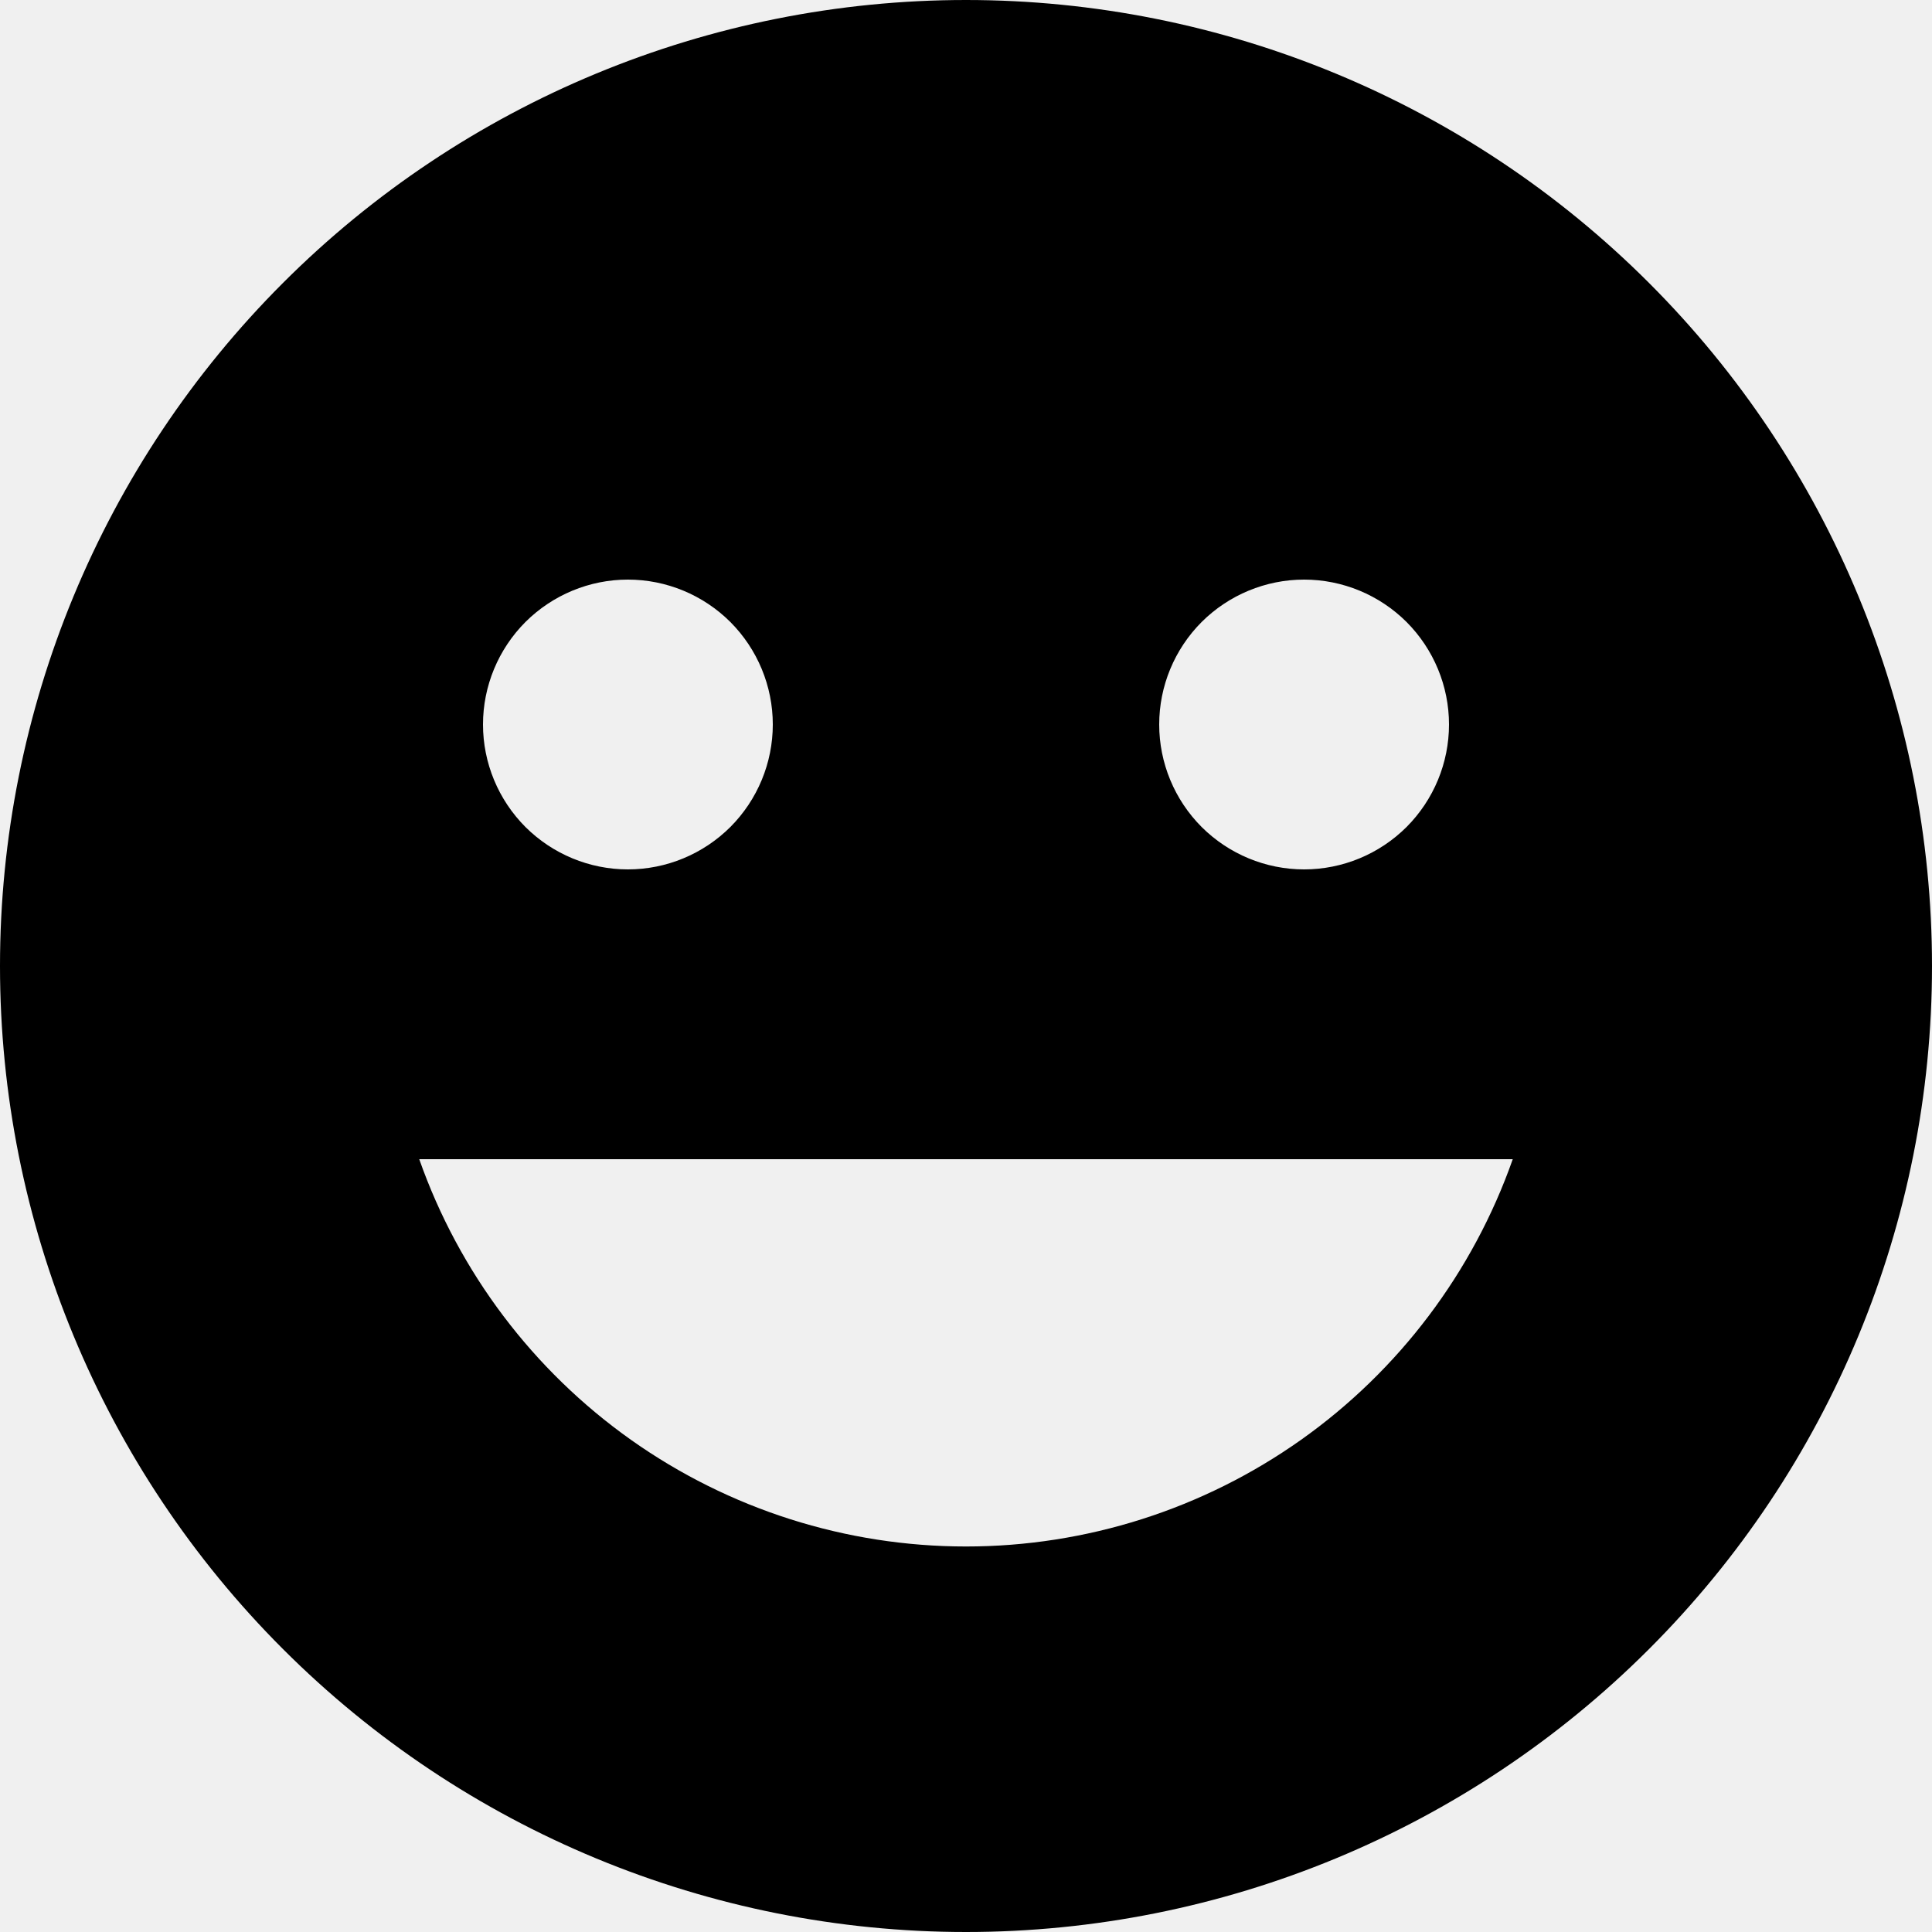
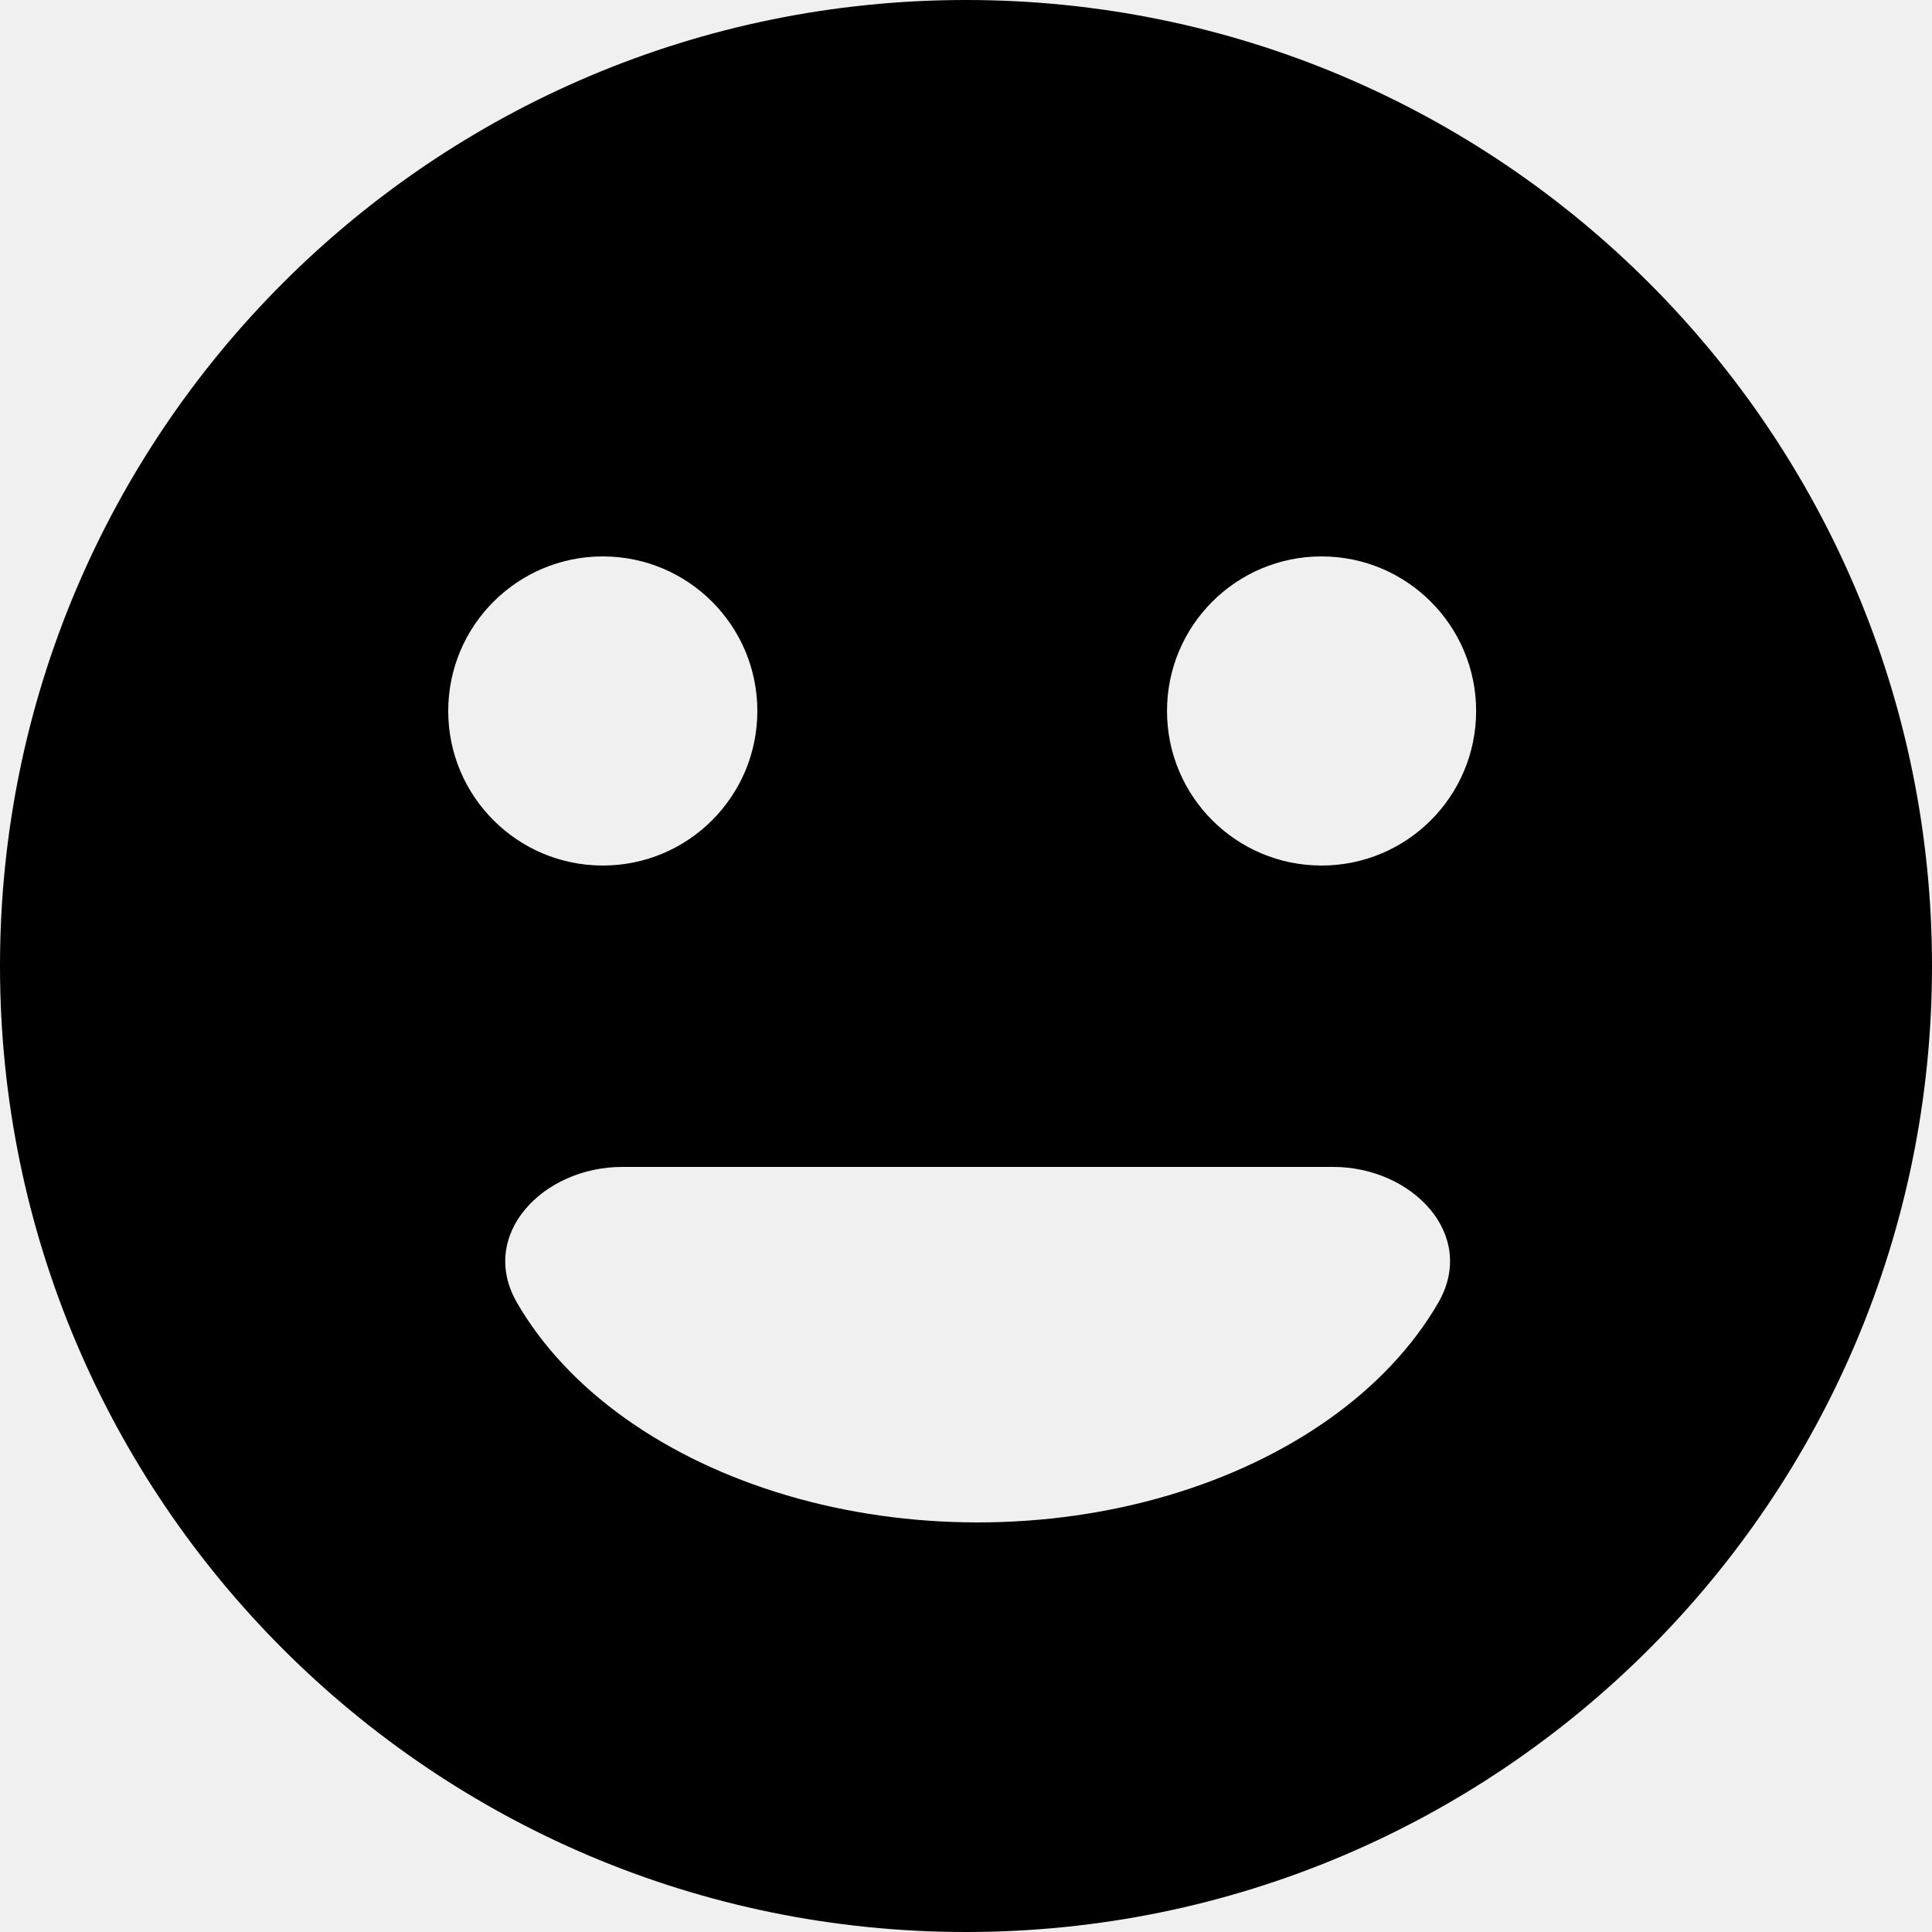
<svg xmlns="http://www.w3.org/2000/svg" width="24" height="24" viewBox="0 0 24 24" fill="none">
-   <g clip-path="url(#clip0_820_846)">
-     <path d="M12 24C8.817 24 5.765 22.736 3.515 20.485C1.264 18.235 0 15.183 0 12C0 8.817 1.264 5.765 3.515 3.515C5.765 1.264 8.817 0 12 0C15.183 0 18.235 1.264 20.485 3.515C22.736 5.765 24 8.817 24 12C24 15.183 22.736 18.235 20.485 20.485C18.235 22.736 15.183 24 12 24ZM7.8 10.8C8.277 10.8 8.735 10.61 9.073 10.273C9.41 9.935 9.6 9.477 9.6 9C9.6 8.523 9.41 8.065 9.073 7.727C8.735 7.39 8.277 7.2 7.8 7.2C7.323 7.2 6.865 7.39 6.527 7.727C6.19 8.065 6 8.523 6 9C6 9.477 6.19 9.935 6.527 10.273C6.865 10.61 7.323 10.8 7.8 10.8ZM16.2 10.8C16.677 10.8 17.135 10.61 17.473 10.273C17.81 9.935 18 9.477 18 9C18 8.523 17.81 8.065 17.473 7.727C17.135 7.39 16.677 7.2 16.2 7.2C15.723 7.2 15.265 7.39 14.927 7.727C14.59 8.065 14.4 8.523 14.4 9C14.4 9.477 14.59 9.935 14.927 10.273C15.265 10.61 15.723 10.8 16.2 10.8ZM18.792 14.4H5.208C5.703 15.806 6.622 17.024 7.838 17.886C9.055 18.748 10.509 19.211 12 19.211C13.491 19.211 14.945 18.748 16.162 17.886C17.378 17.024 18.297 15.806 18.792 14.4Z" fill="black" />
-   </g>
-   <defs>
-     <clipPath id="clip0_820_846">
-       <rect width="24" height="24" fill="white" />
-     </clipPath>
-   </defs>
+   <path fill-rule="evenodd" clip-rule="evenodd" d="M12 24C18.627 24 24 18.627 24 12C24 5.373 18.627 0 12 0C5.373 0 0 5.373 0 12C0 18.627 5.373 24 12 24ZM7.488 10.752C8.549 10.752 9.408 9.893 9.408 8.832C9.408 7.772 8.549 6.912 7.488 6.912C6.428 6.912 5.568 7.772 5.568 8.832C5.568 9.893 6.428 10.752 7.488 10.752ZM18.337 8.832C18.337 9.893 17.477 10.752 16.417 10.752C15.356 10.752 14.497 9.893 14.497 8.832C14.497 7.772 15.356 6.912 16.417 6.912C17.477 6.912 18.337 7.772 18.337 8.832ZM17.865 16.186C18.358 15.338 17.542 14.496 16.562 14.496H12.145H7.728C6.747 14.496 5.932 15.338 6.424 16.186C6.735 16.722 7.191 17.209 7.766 17.619C8.341 18.029 9.024 18.354 9.775 18.576C10.526 18.798 11.332 18.912 12.145 18.912C12.958 18.912 13.763 18.798 14.514 18.576C15.265 18.354 15.948 18.029 16.523 17.619C17.098 17.209 17.554 16.722 17.865 16.186Z" fill="black" />
</svg>
